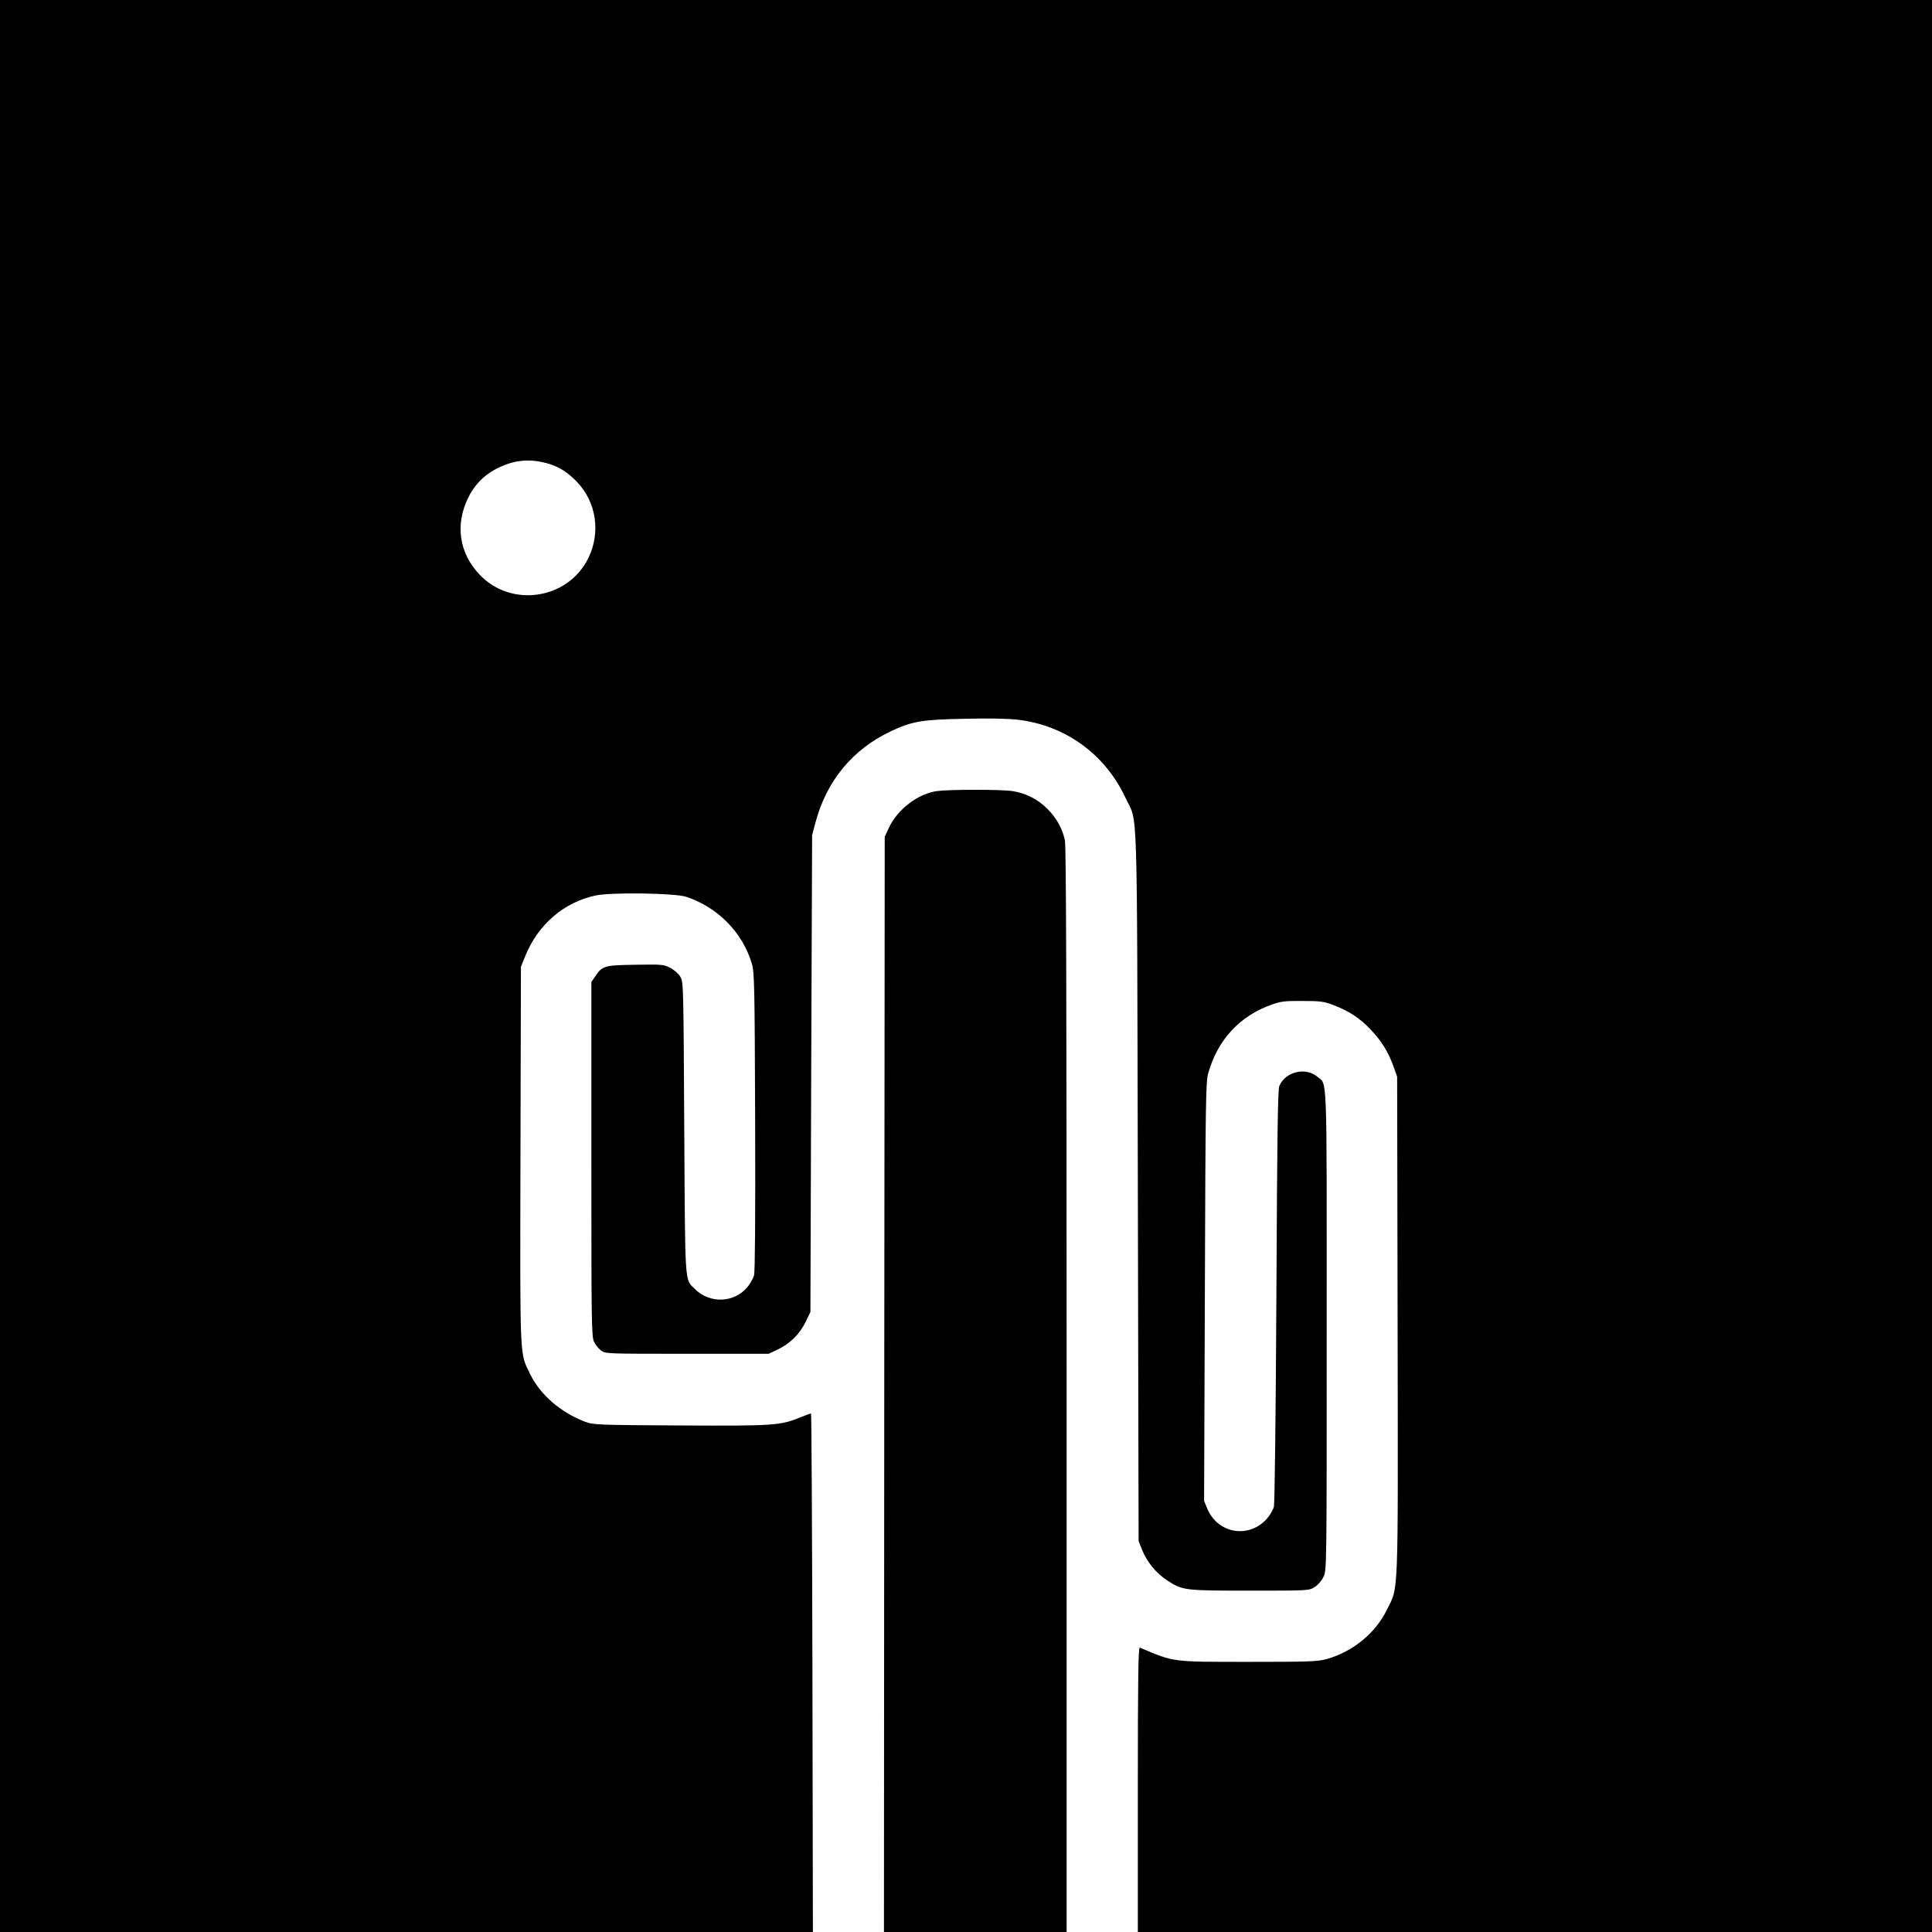
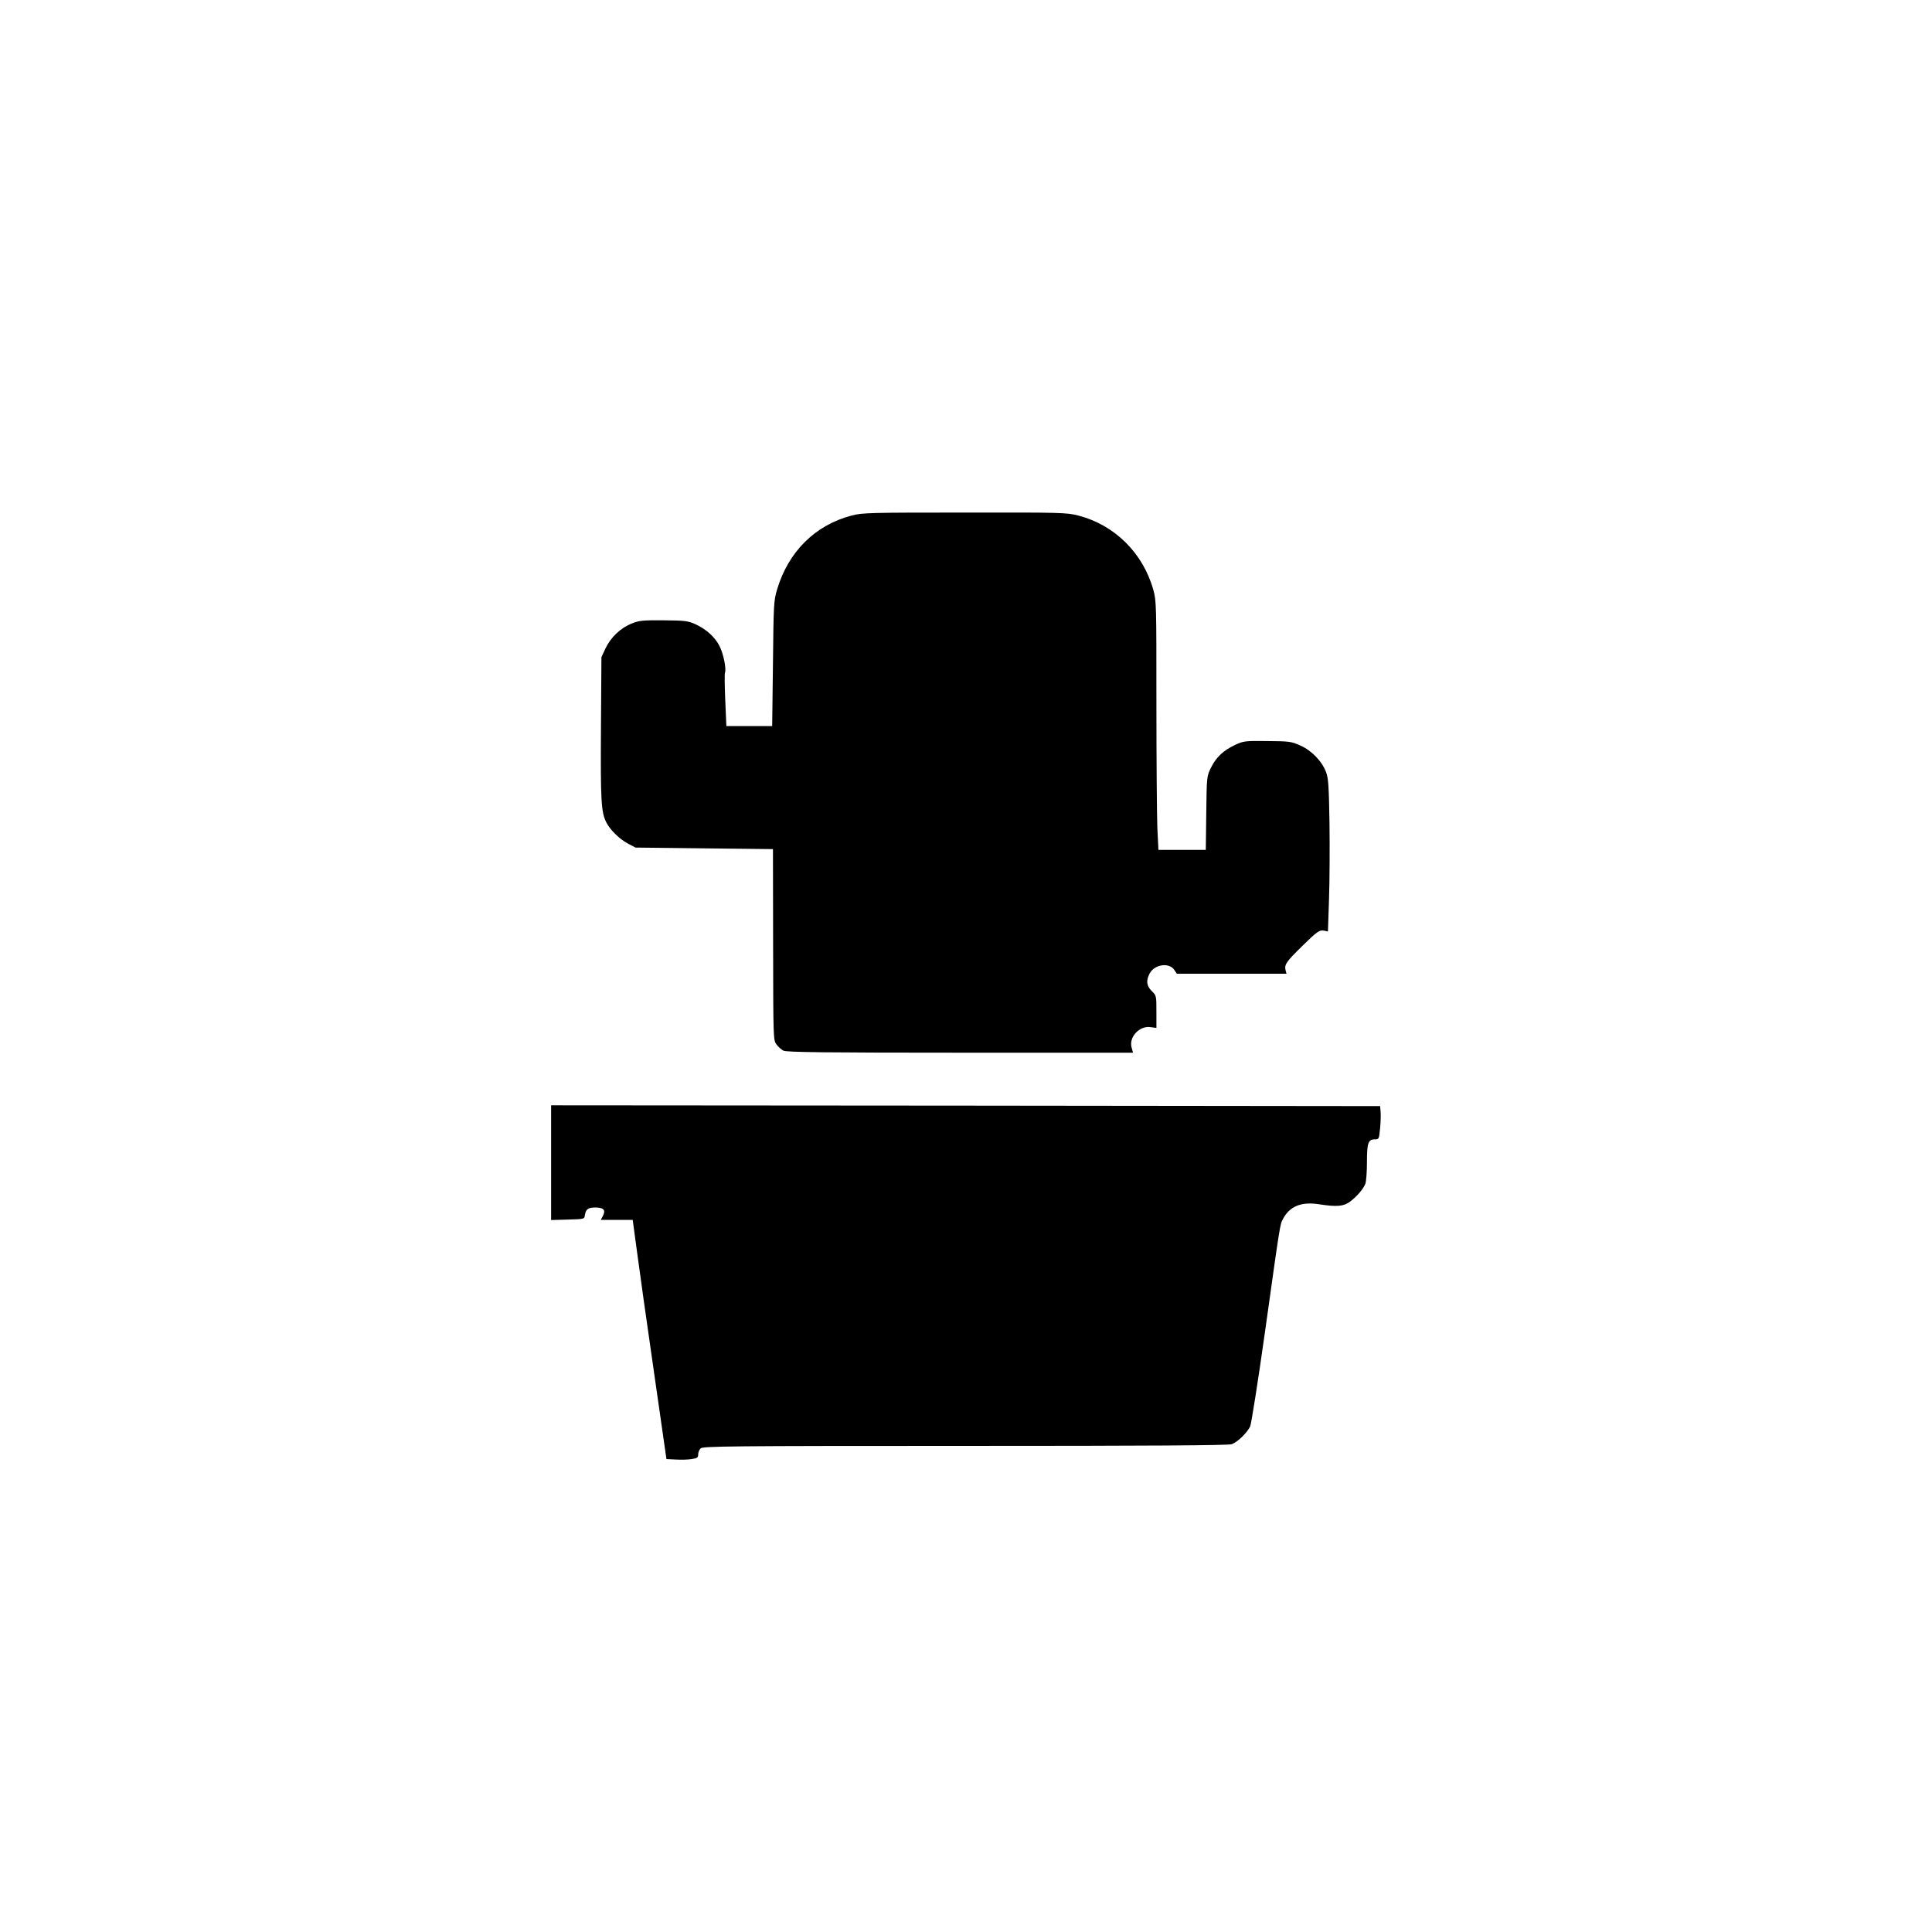
<svg xmlns="http://www.w3.org/2000/svg" version="1.0" width="1248pt" height="1248pt" viewBox="0 0 1248 1248" preserveAspectRatio="xMidYMid meet">
  <g transform="translate(0,1248) scale(0.1,-0.1)" fill="#000000" stroke="none">
-     <path d="M0 6240 l0 -6240 2626 0 2625 0 -3 1675 c-2 921 -6 1675 -9 1675 -3 0 -32 -11 -65 -24 -134 -55 -171 -57 -779 -54 -549 3 -561 4 -618 25 -154 59 -287 173 -351 304 -70 145 -67 62 -64 1415 l3 1219 27 67 c83 206 251 351 458 394 103 21 511 15 583 -9 206 -69 364 -231 424 -433 16 -54 18 -139 21 -1017 2 -625 -1 -970 -7 -995 -6 -20 -25 -54 -42 -75 -86 -104 -244 -110 -341 -13 -66 66 -62 5 -68 1041 -5 921 -5 941 -25 975 -12 21 -39 44 -65 58 -43 22 -54 23 -227 20 -201 -3 -212 -6 -260 -78 l-23 -33 0 -1146 c0 -1071 1 -1148 18 -1180 9 -19 30 -44 45 -55 28 -21 38 -21 555 -21 l527 0 57 27 c79 37 142 98 181 177 l32 66 5 1540 6 1540 22 83 c71 267 239 471 484 587 138 66 204 77 480 82 153 4 283 1 342 -6 307 -36 564 -222 696 -504 81 -173 74 65 80 -2507 l5 -2295 23 -58 c32 -78 92 -151 162 -196 99 -65 112 -66 535 -66 379 0 380 0 417 23 21 13 45 40 57 66 21 42 21 45 21 1590 0 1708 5 1585 -61 1641 -77 64 -206 32 -245 -60 -10 -24 -14 -311 -19 -1355 -4 -789 -11 -1340 -16 -1363 -6 -21 -27 -57 -47 -79 -115 -128 -314 -95 -382 64 l-22 52 5 1351 c4 1218 6 1356 21 1410 61 219 206 375 415 447 56 20 85 23 196 22 114 0 138 -3 197 -26 101 -38 173 -85 242 -159 71 -74 113 -143 148 -239 l23 -65 3 -1607 c3 -1796 7 -1683 -69 -1836 -74 -152 -220 -271 -389 -319 -59 -16 -108 -18 -500 -18 -504 0 -483 -3 -707 92 -10 4 -13 -183 -13 -916 l0 -921 2565 0 2565 0 0 6240 0 6240 -6240 0 -6240 0 0 -6240z m3542 3245 c69 -20 129 -58 187 -120 124 -131 152 -326 71 -491 -131 -266 -496 -322 -701 -107 -133 139 -161 324 -74 499 42 87 111 154 200 195 105 50 203 57 317 24z" />
-     <path d="M6052 7370 c-124 -18 -254 -118 -310 -237 l-27 -58 -3 -3537 -2 -3538 590 0 590 0 0 3500 c0 2553 -3 3513 -11 3552 -17 77 -54 144 -113 203 -62 62 -138 101 -226 115 -74 11 -408 11 -488 0z" />
+     <path d="M5502 9150 c-237 -62 -410 -234 -483 -480 -21 -71 -22 -98 -26 -477 l-5 -403 -148 0 -148 0 -7 165 c-4 90 -5 171 -2 179 10 25 -10 124 -35 172 -28 57 -85 109 -154 141 -49 22 -67 25 -206 26 -136 1 -159 -1 -208 -21 -71 -28 -135 -89 -169 -161 l-26 -56 -3 -460 c-3 -467 1 -543 35 -608 25 -49 85 -107 137 -135 l51 -27 444 -5 444 -5 1 -617 c1 -610 1 -617 22 -645 11 -15 32 -34 45 -40 19 -10 274 -13 1141 -13 l1117 0 -9 32 c-20 68 50 144 123 133 l37 -5 0 104 c0 103 0 105 -30 134 -34 34 -38 67 -14 113 31 60 127 74 160 23 l16 -24 354 0 354 0 -6 24 c-8 35 5 54 105 152 102 100 114 108 146 102 l23 -5 7 211 c4 116 5 337 3 491 -4 236 -7 287 -22 327 -26 70 -93 140 -166 172 -57 26 -71 28 -213 29 -144 2 -155 0 -207 -24 -77 -36 -124 -80 -157 -147 -28 -57 -28 -58 -31 -294 l-3 -238 -153 0 -153 0 -7 143 c-3 78 -6 439 -6 802 0 640 0 662 -20 735 -67 239 -251 420 -486 480 -73 19 -112 20 -733 19 -612 0 -661 -1 -729 -19z" />
+     <path d="M3560 4970 l0 -371 108 3 c106 3 107 3 110 28 6 39 21 50 67 50 54 0 69 -16 50 -53 l-14 -27 103 0 103 0 28 -207 c15 -115 64 -462 109 -773 l81 -565 60 -3 c33 -2 79 -1 103 3 36 5 42 10 42 30 0 13 7 31 16 39 14 14 183 16 1709 16 1168 0 1702 3 1722 11 38 14 102 77 119 116 7 17 50 287 94 600 101 722 98 699 116 736 43 84 118 116 234 98 115 -18 160 -14 201 17 46 35 85 81 99 116 5 15 10 77 10 137 0 125 8 149 49 149 29 0 29 1 36 73 4 39 5 88 3 107 l-3 35 -2677 3 -2678 2 0 -370z" />
  </g>
</svg>
